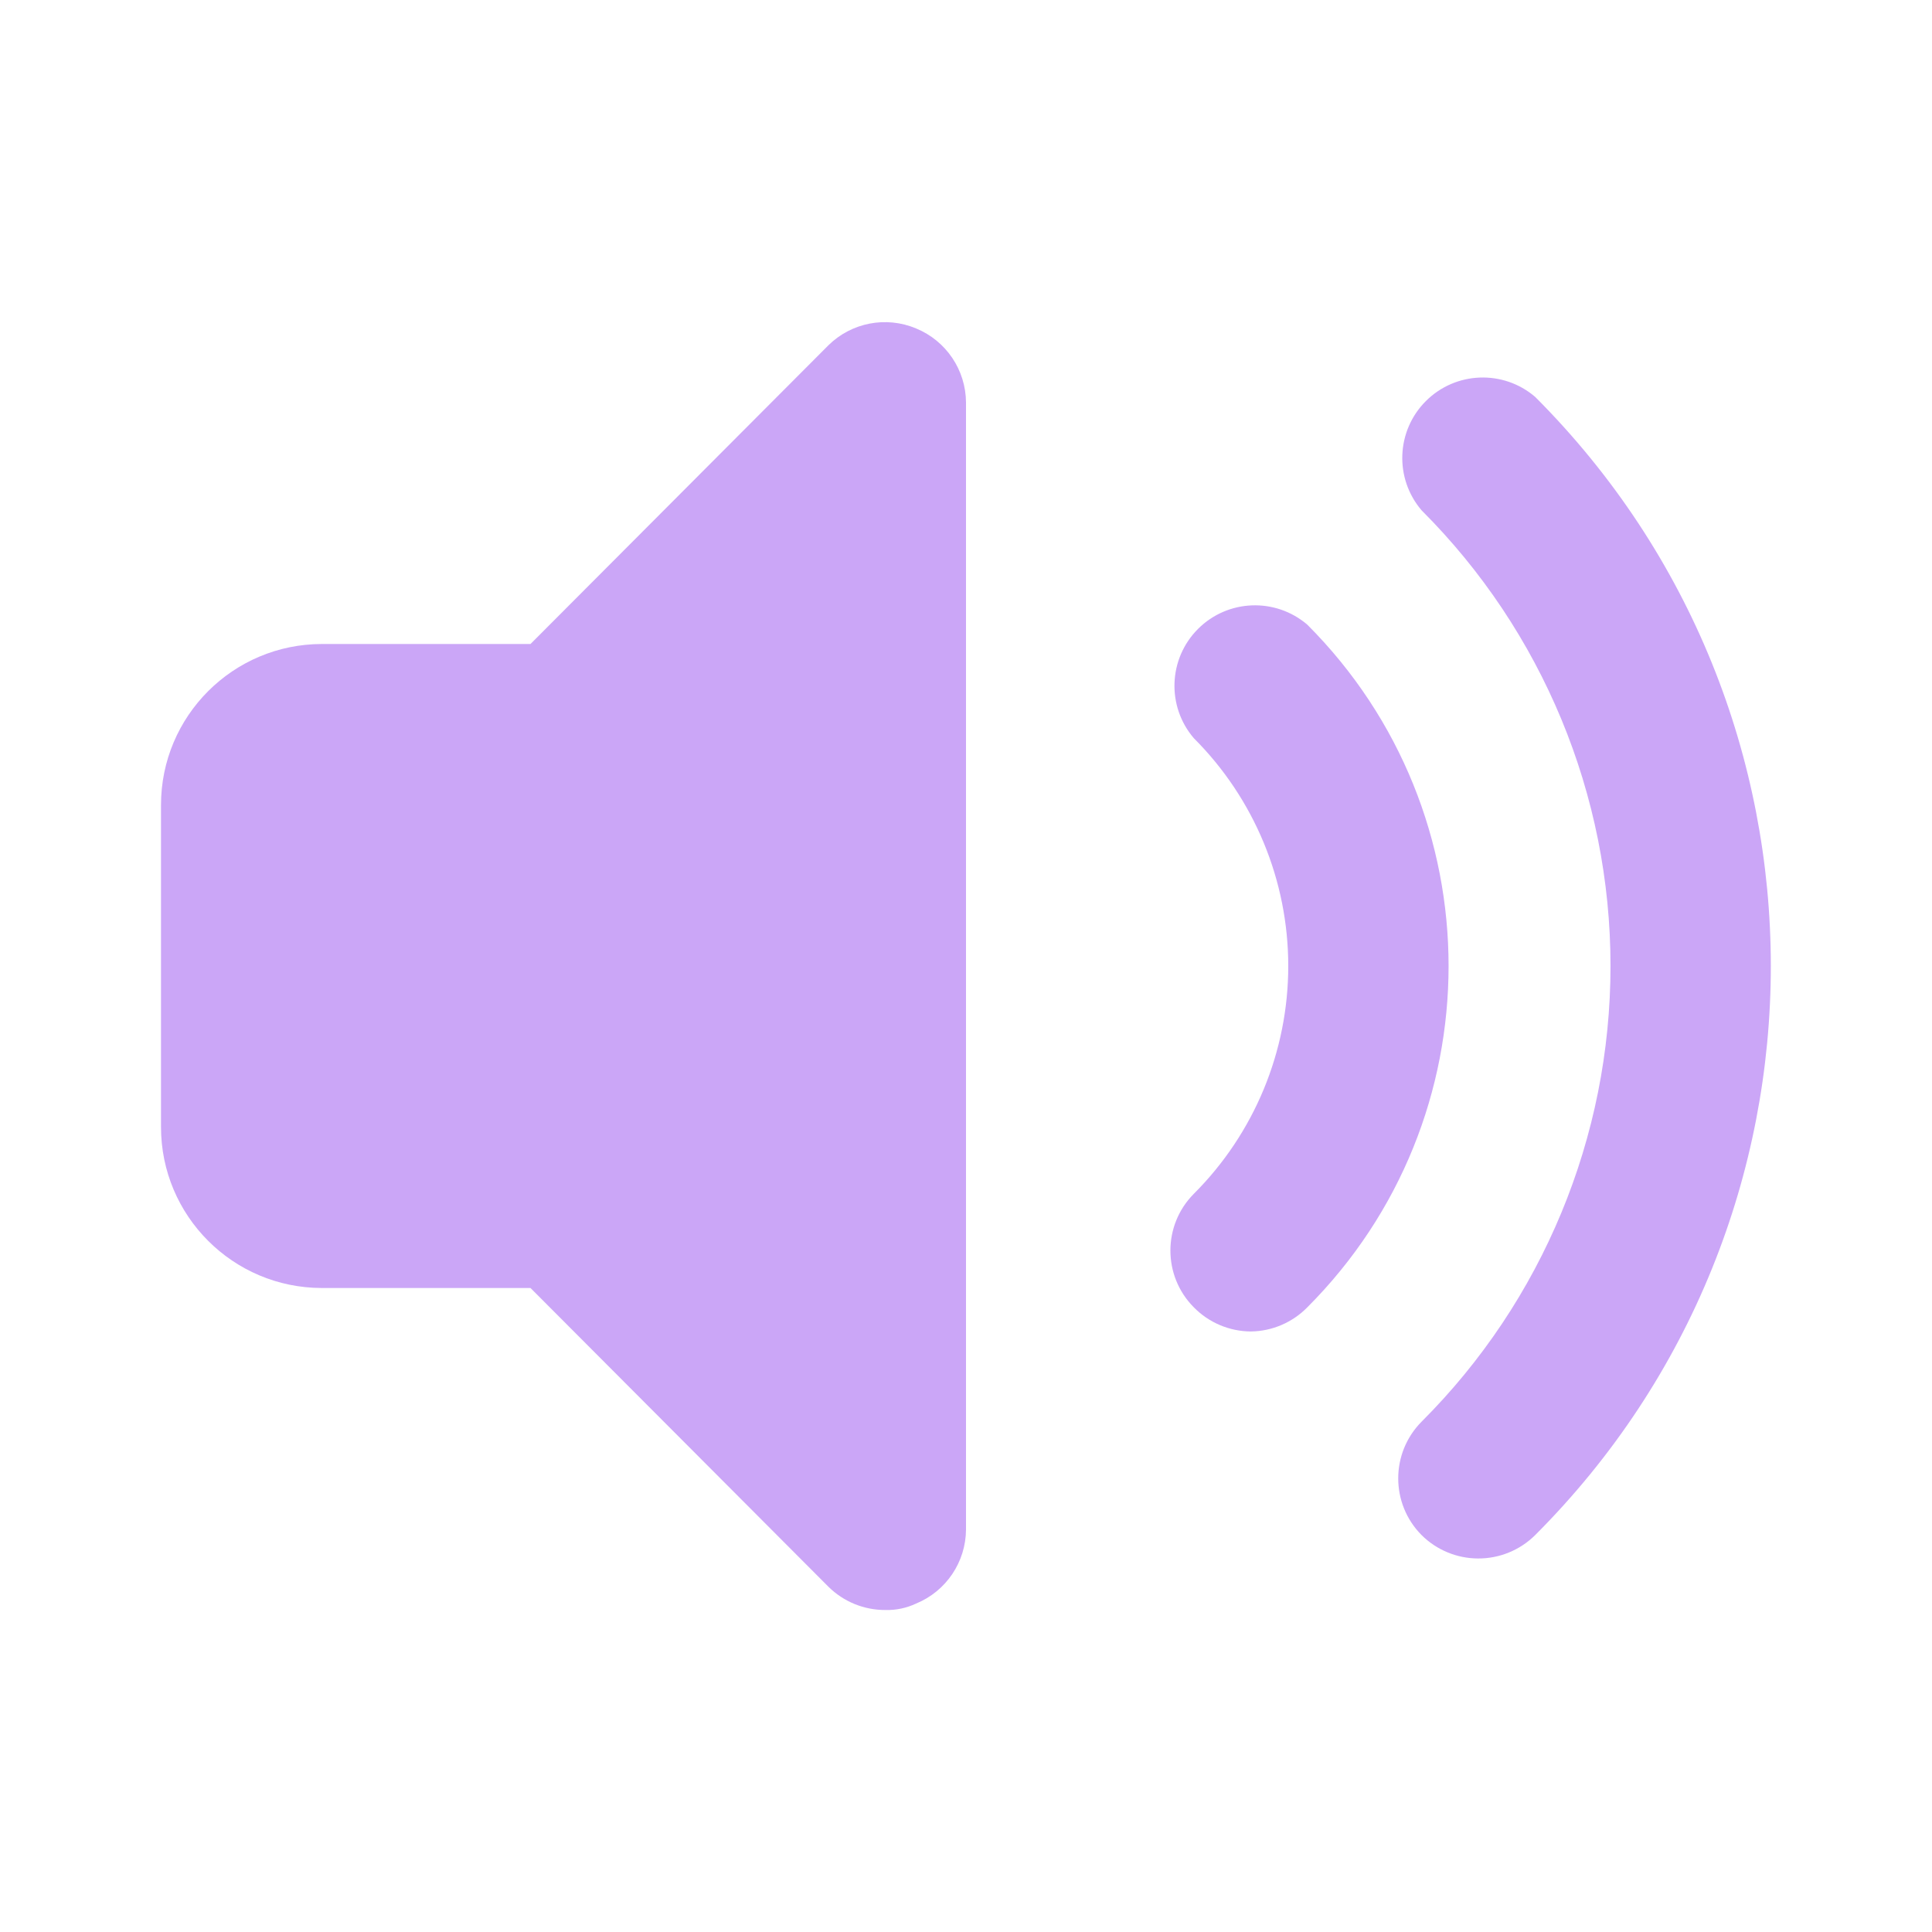
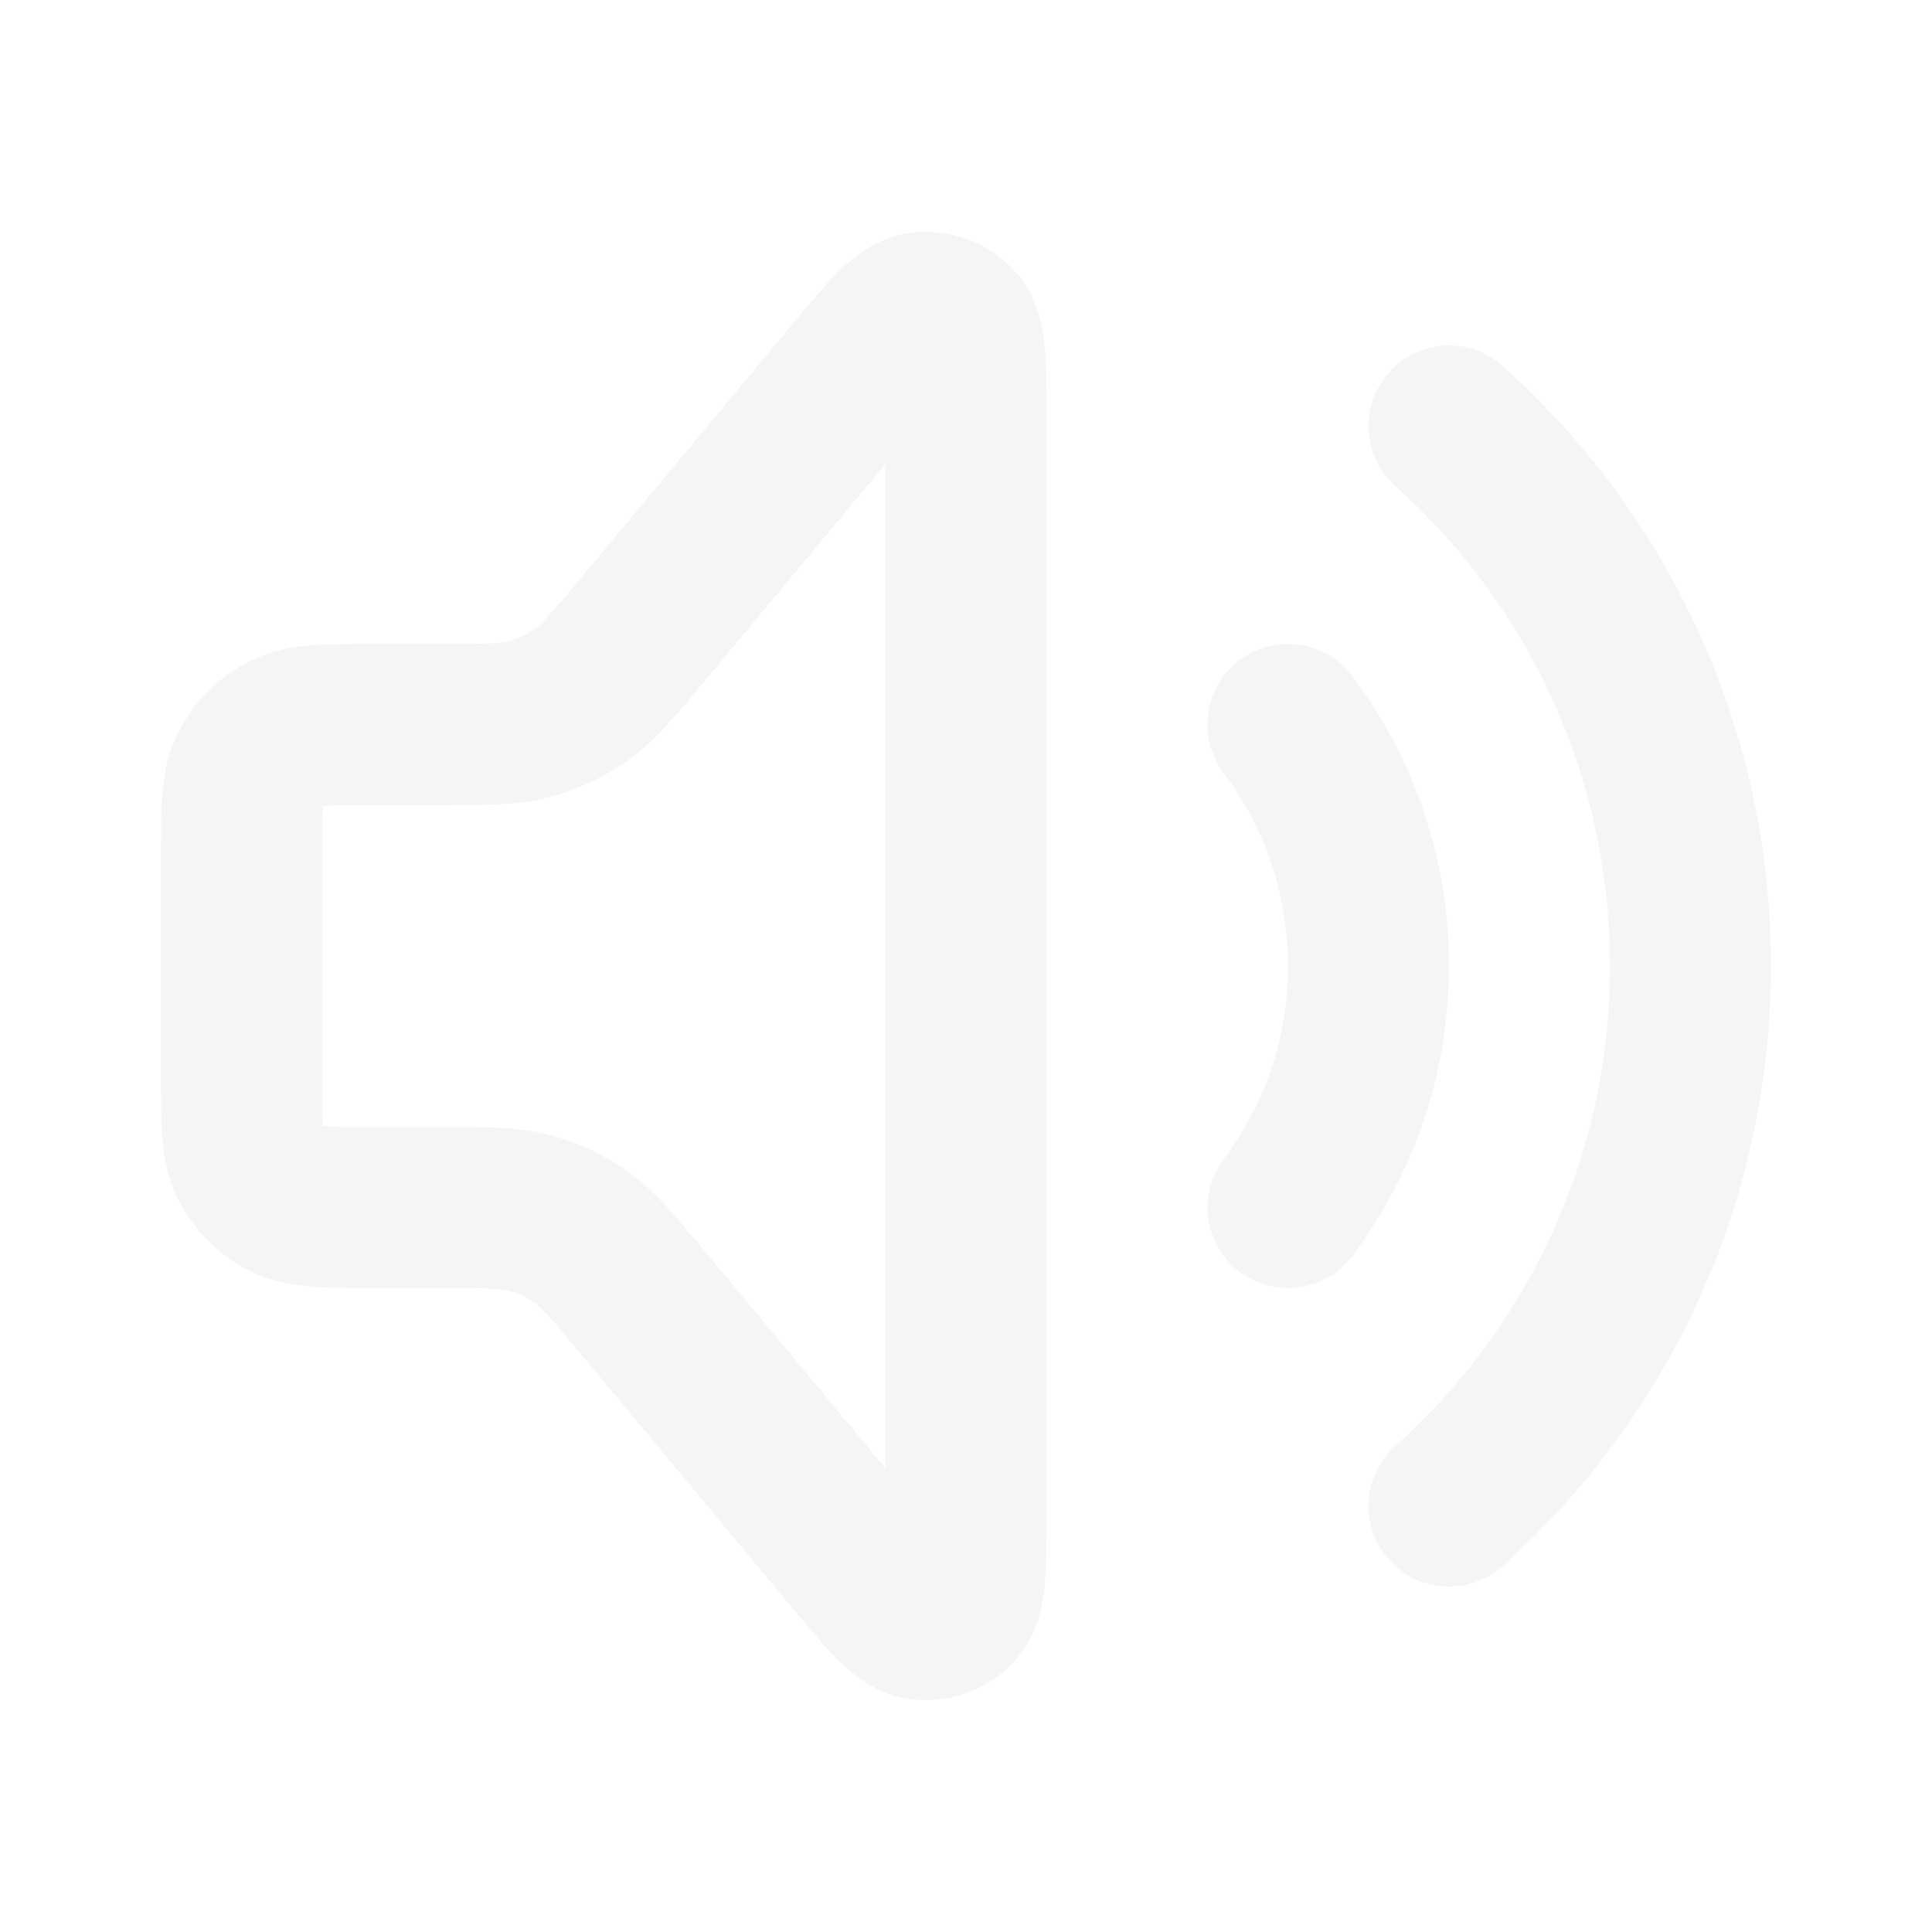
- <svg xmlns="http://www.w3.org/2000/svg" width="256px" height="256px" viewBox="0 0 24 24" id="sound-max" class="icon glyph" fill="#000000">
+ <svg xmlns="http://www.w3.org/2000/svg" width="256px" height="256px" viewBox="0 0 24 24" fill="none">
  <g id="SVGRepo_bgCarrier" stroke-width="0" />
  <g id="SVGRepo_tracerCarrier" stroke-linecap="round" stroke-linejoin="round" />
  <g id="SVGRepo_iconCarrier">
-     <path d="M18.36,19.36a1,1,0,0,1-.7-.29,1,1,0,0,1,0-1.41,8,8,0,0,0,0-11.32,1,1,0,0,1,1.41-1.41,10,10,0,0,1,0,14.14A1,1,0,0,1,18.36,19.36Z" style="fill:#cba6f7" />
-     <path d="M15.54,16.54a1,1,0,0,1-.71-.3,1,1,0,0,1,0-1.41,4,4,0,0,0,0-5.66,1,1,0,0,1,1.41-1.41,6,6,0,0,1,0,8.48A1,1,0,0,1,15.54,16.54Z" style="fill:#cba6f7" />
-     <path d="M11.38,4.08a1,1,0,0,0-1.09.21L6.59,8H4a2,2,0,0,0-2,2v4a2,2,0,0,0,2,2H6.59l3.7,3.71A1,1,0,0,0,11,20a.84.84,0,0,0,.38-.08A1,1,0,0,0,12,19V5A1,1,0,0,0,11.38,4.08Z" style="fill:#cba6f7" />
+     <path d="M16 9C16.628 9.836 17 10.874 17 12C17 13.126 16.628 14.164 16 15M18 5.292C19.841 6.94 21 9.335 21 12C21 14.666 19.841 17.06 18 18.708M4.6 9H5.501C6.052 9 6.328 9 6.583 8.931C6.809 8.871 7.023 8.77 7.214 8.636C7.43 8.484 7.607 8.272 7.96 7.849L10.585 4.698C11.021 4.175 11.239 3.913 11.429 3.886C11.594 3.863 11.76 3.923 11.871 4.046C12 4.189 12 4.529 12 5.21V18.79C12 19.471 12 19.811 11.871 19.954C11.76 20.078 11.594 20.138 11.429 20.114C11.239 20.087 11.021 19.825 10.585 19.303L7.96 16.151C7.607 15.728 7.43 15.517 7.214 15.364C7.023 15.23 6.809 15.13 6.583 15.069C6.328 15 6.052 15 5.501 15H4.6C4.04 15 3.76 15 3.546 14.891C3.358 14.795 3.205 14.642 3.109 14.454C3 14.24 3 13.96 3 13.4V10.6C3 10.04 3 9.76 3.109 9.546C3.205 9.358 3.358 9.205 3.546 9.109C3.76 9 4.04 9 4.6 9Z" stroke="#f5f5f5" stroke-width="2" stroke-linecap="round" stroke-linejoin="round" />
  </g>
</svg>
